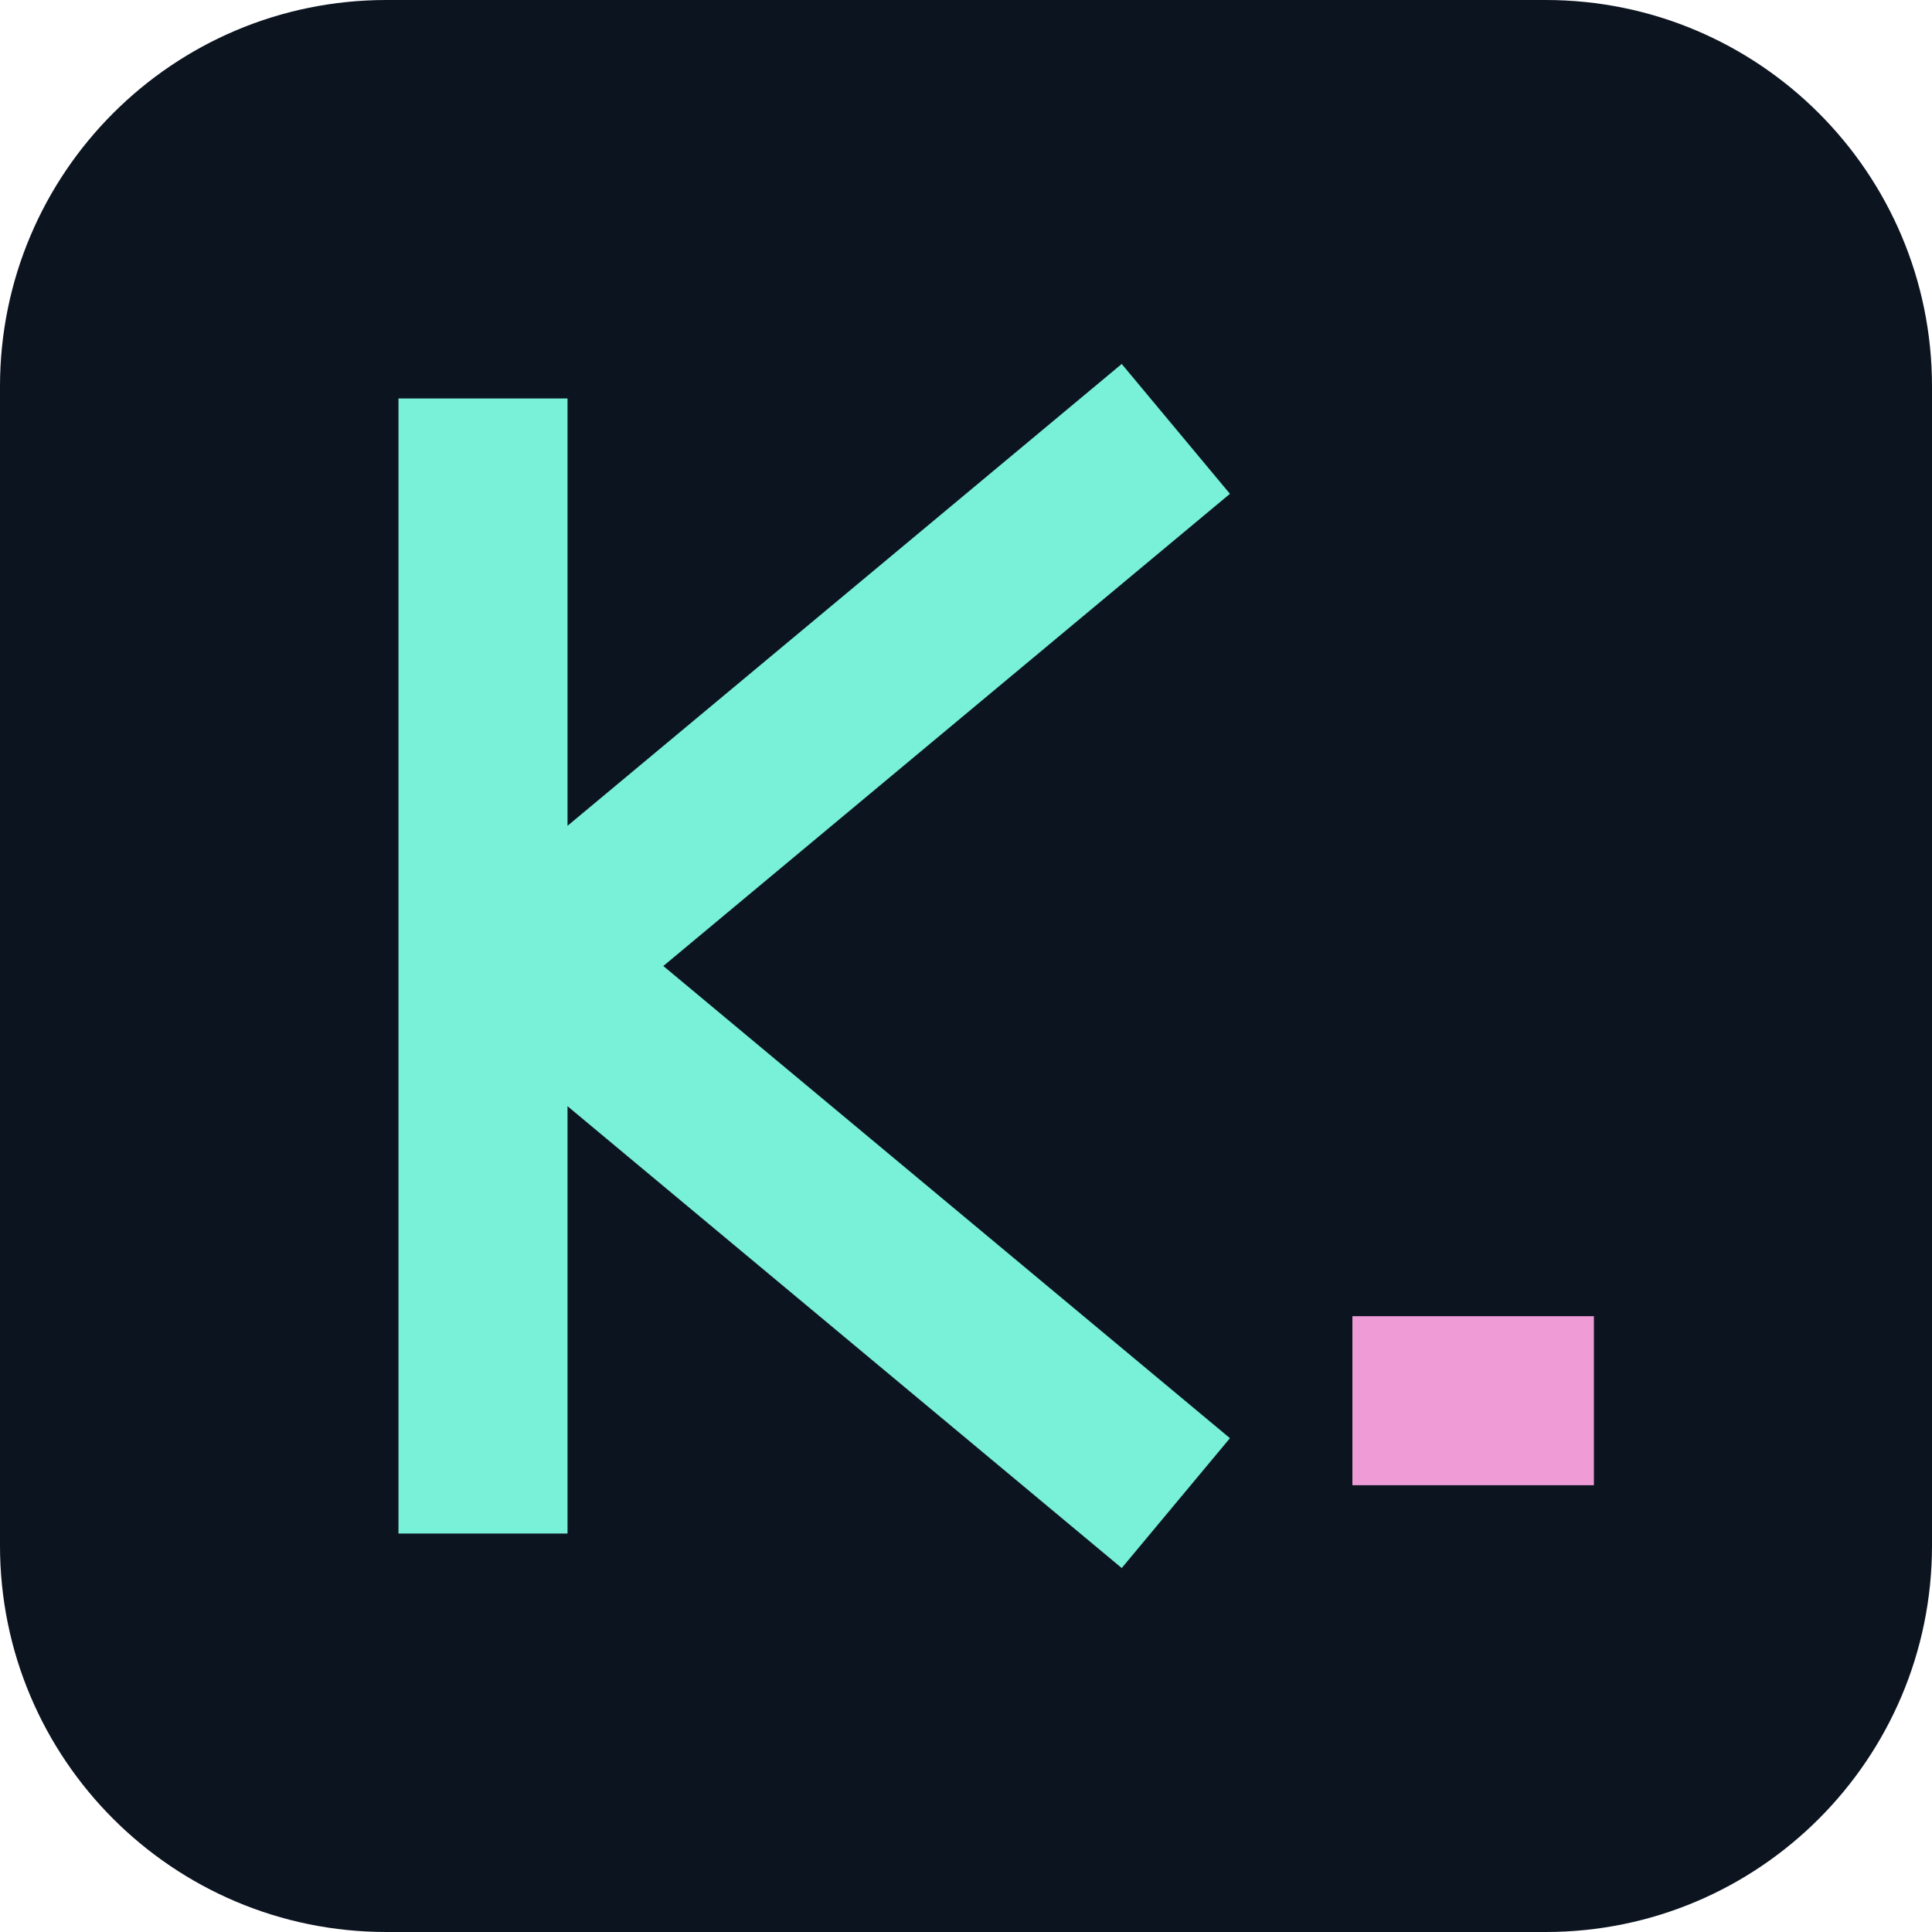
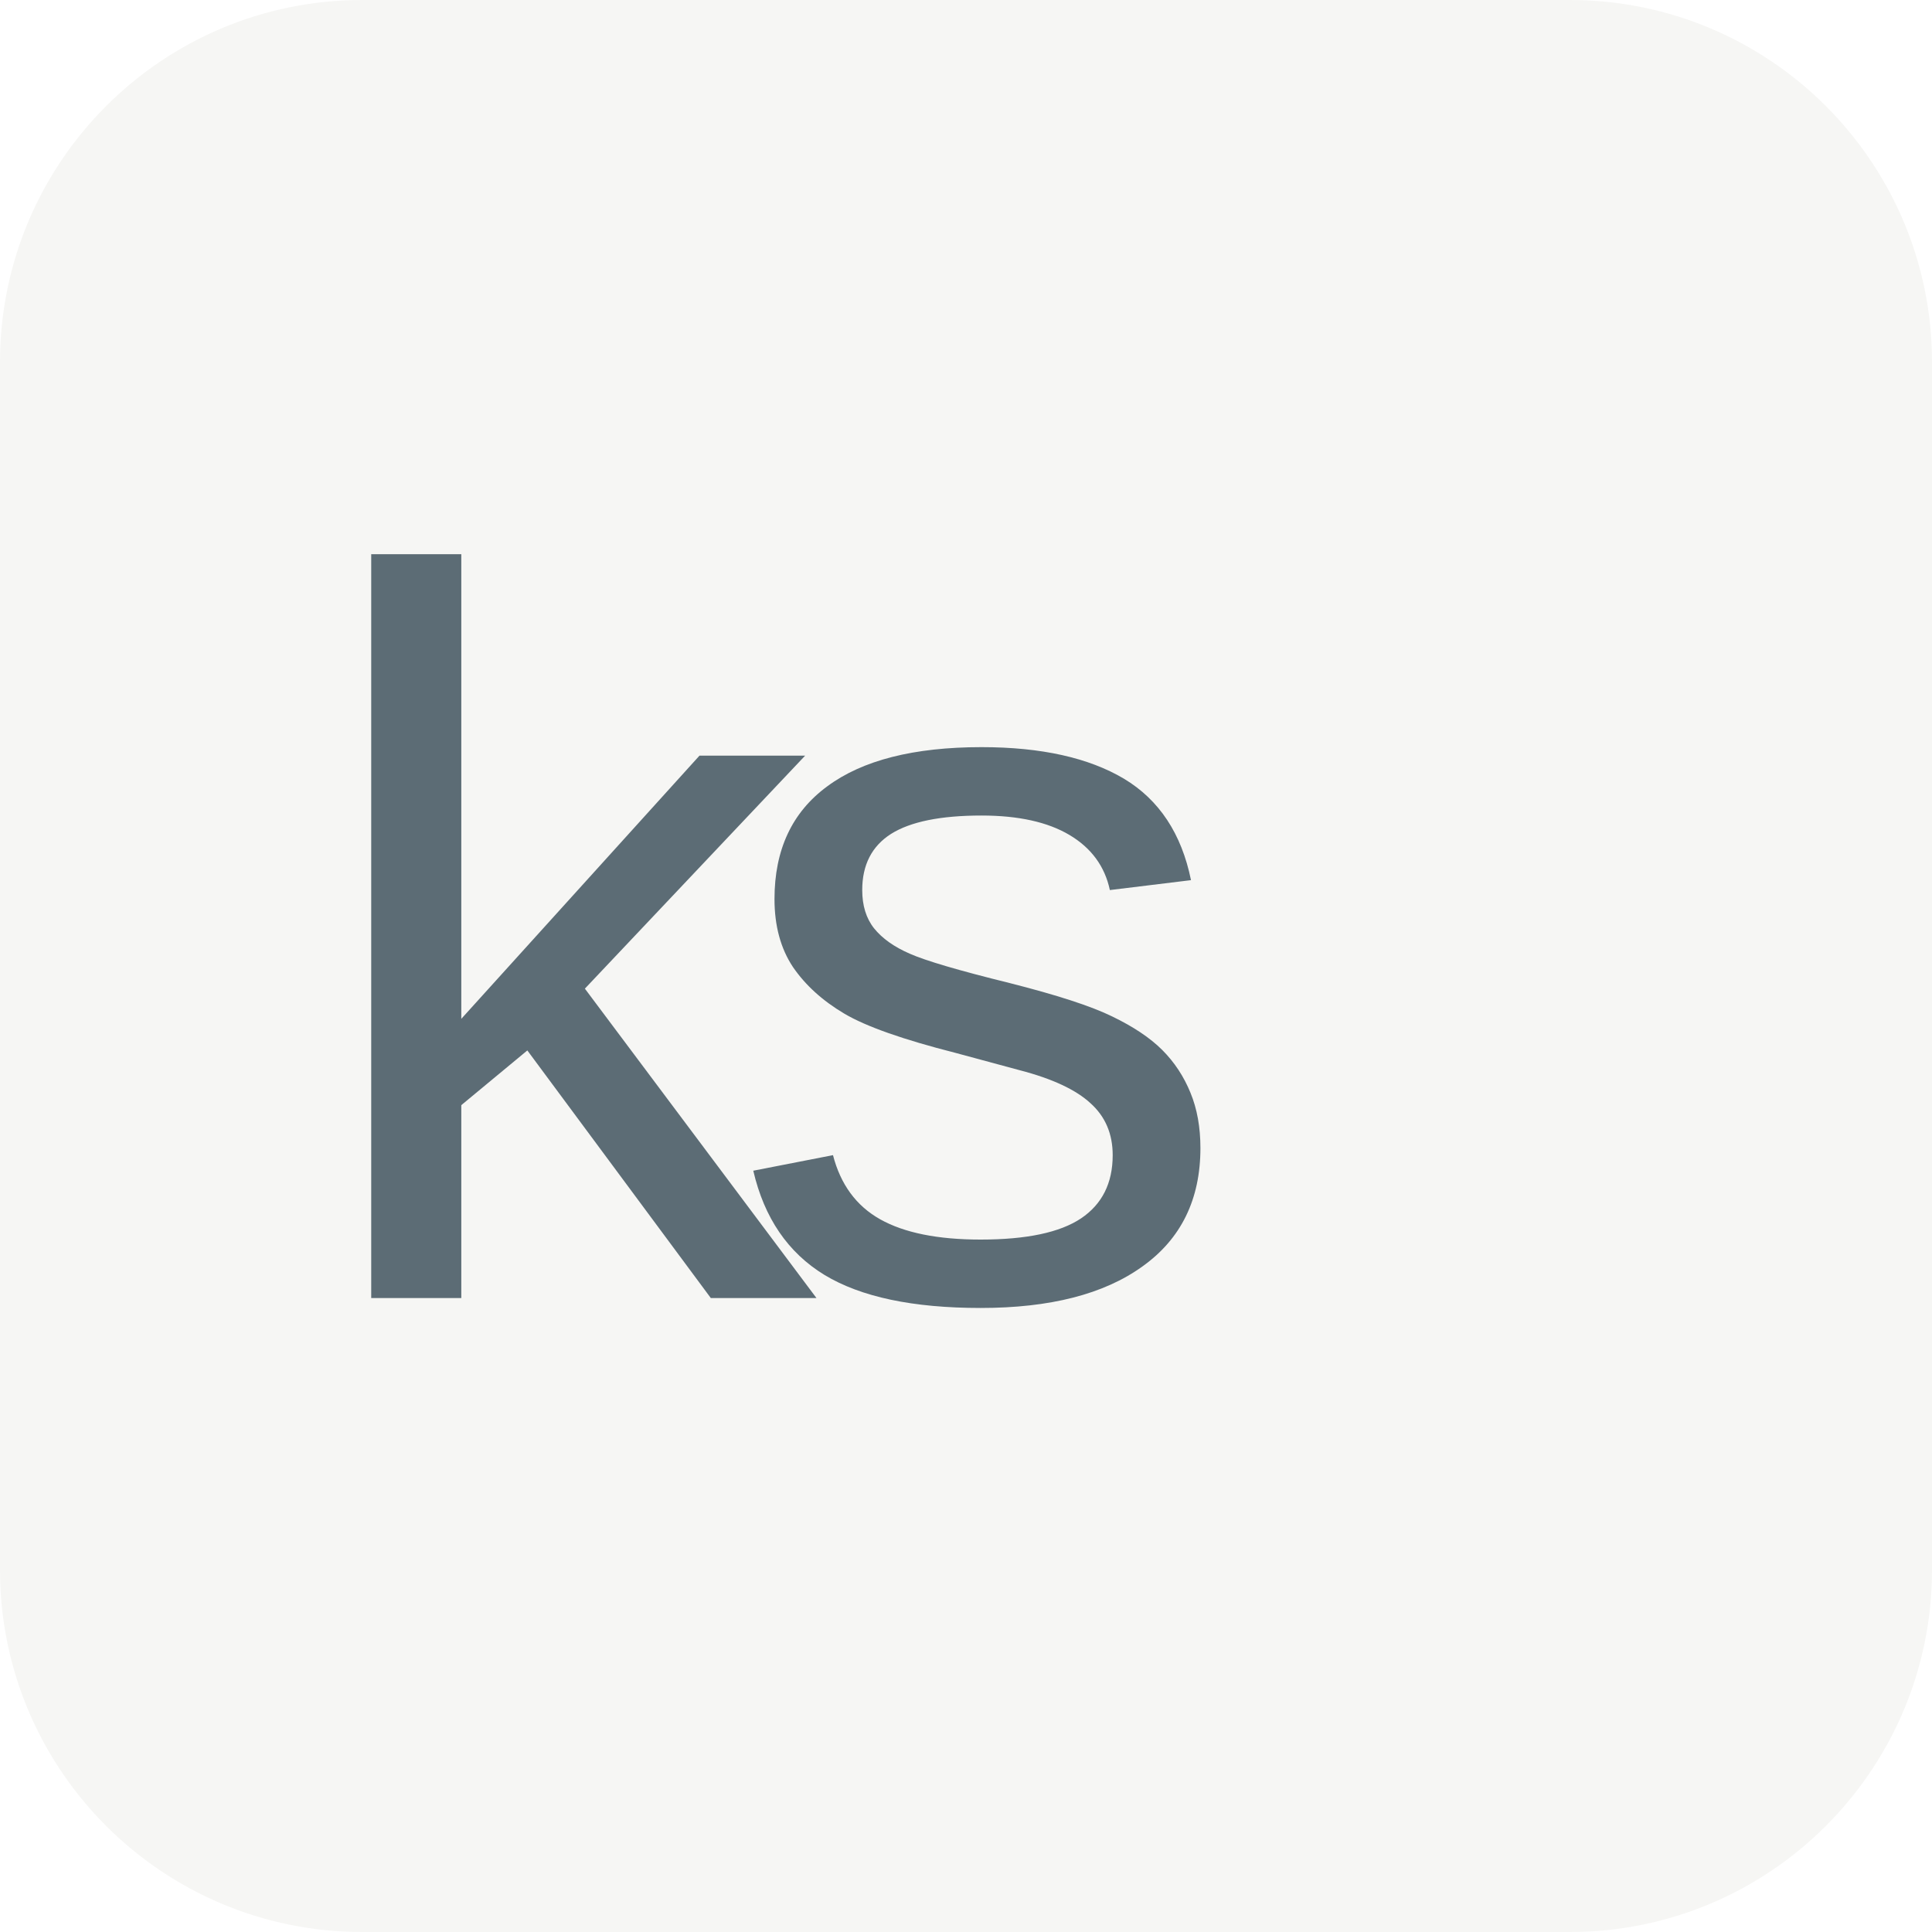
- <svg xmlns="http://www.w3.org/2000/svg" viewBox="0 0 40 40">
-   <rect width="40" height="40" rx="8" fill="#0c1420" />
-   <path d="M10 10v20m1-10 12-10M11 20l12 10" stroke="#78f1d8" stroke-width="3.5" stroke-linecap="square" fill="none" />
-   <path d="M28 29h5" stroke="#ef9bd5" stroke-width="3.5" />
+ <svg xmlns="http://www.w3.org/2000/svg" viewBox="0 0 64 64">
+   <rect width="64" height="64" rx="12" fill="#f6f6f4" />
+   <text x="10" y="43" fill="#5c6c75" font-family="Arial,Helvetica,sans-serif" font-size="34" letter-spacing="-3">ks</text>
</svg>
